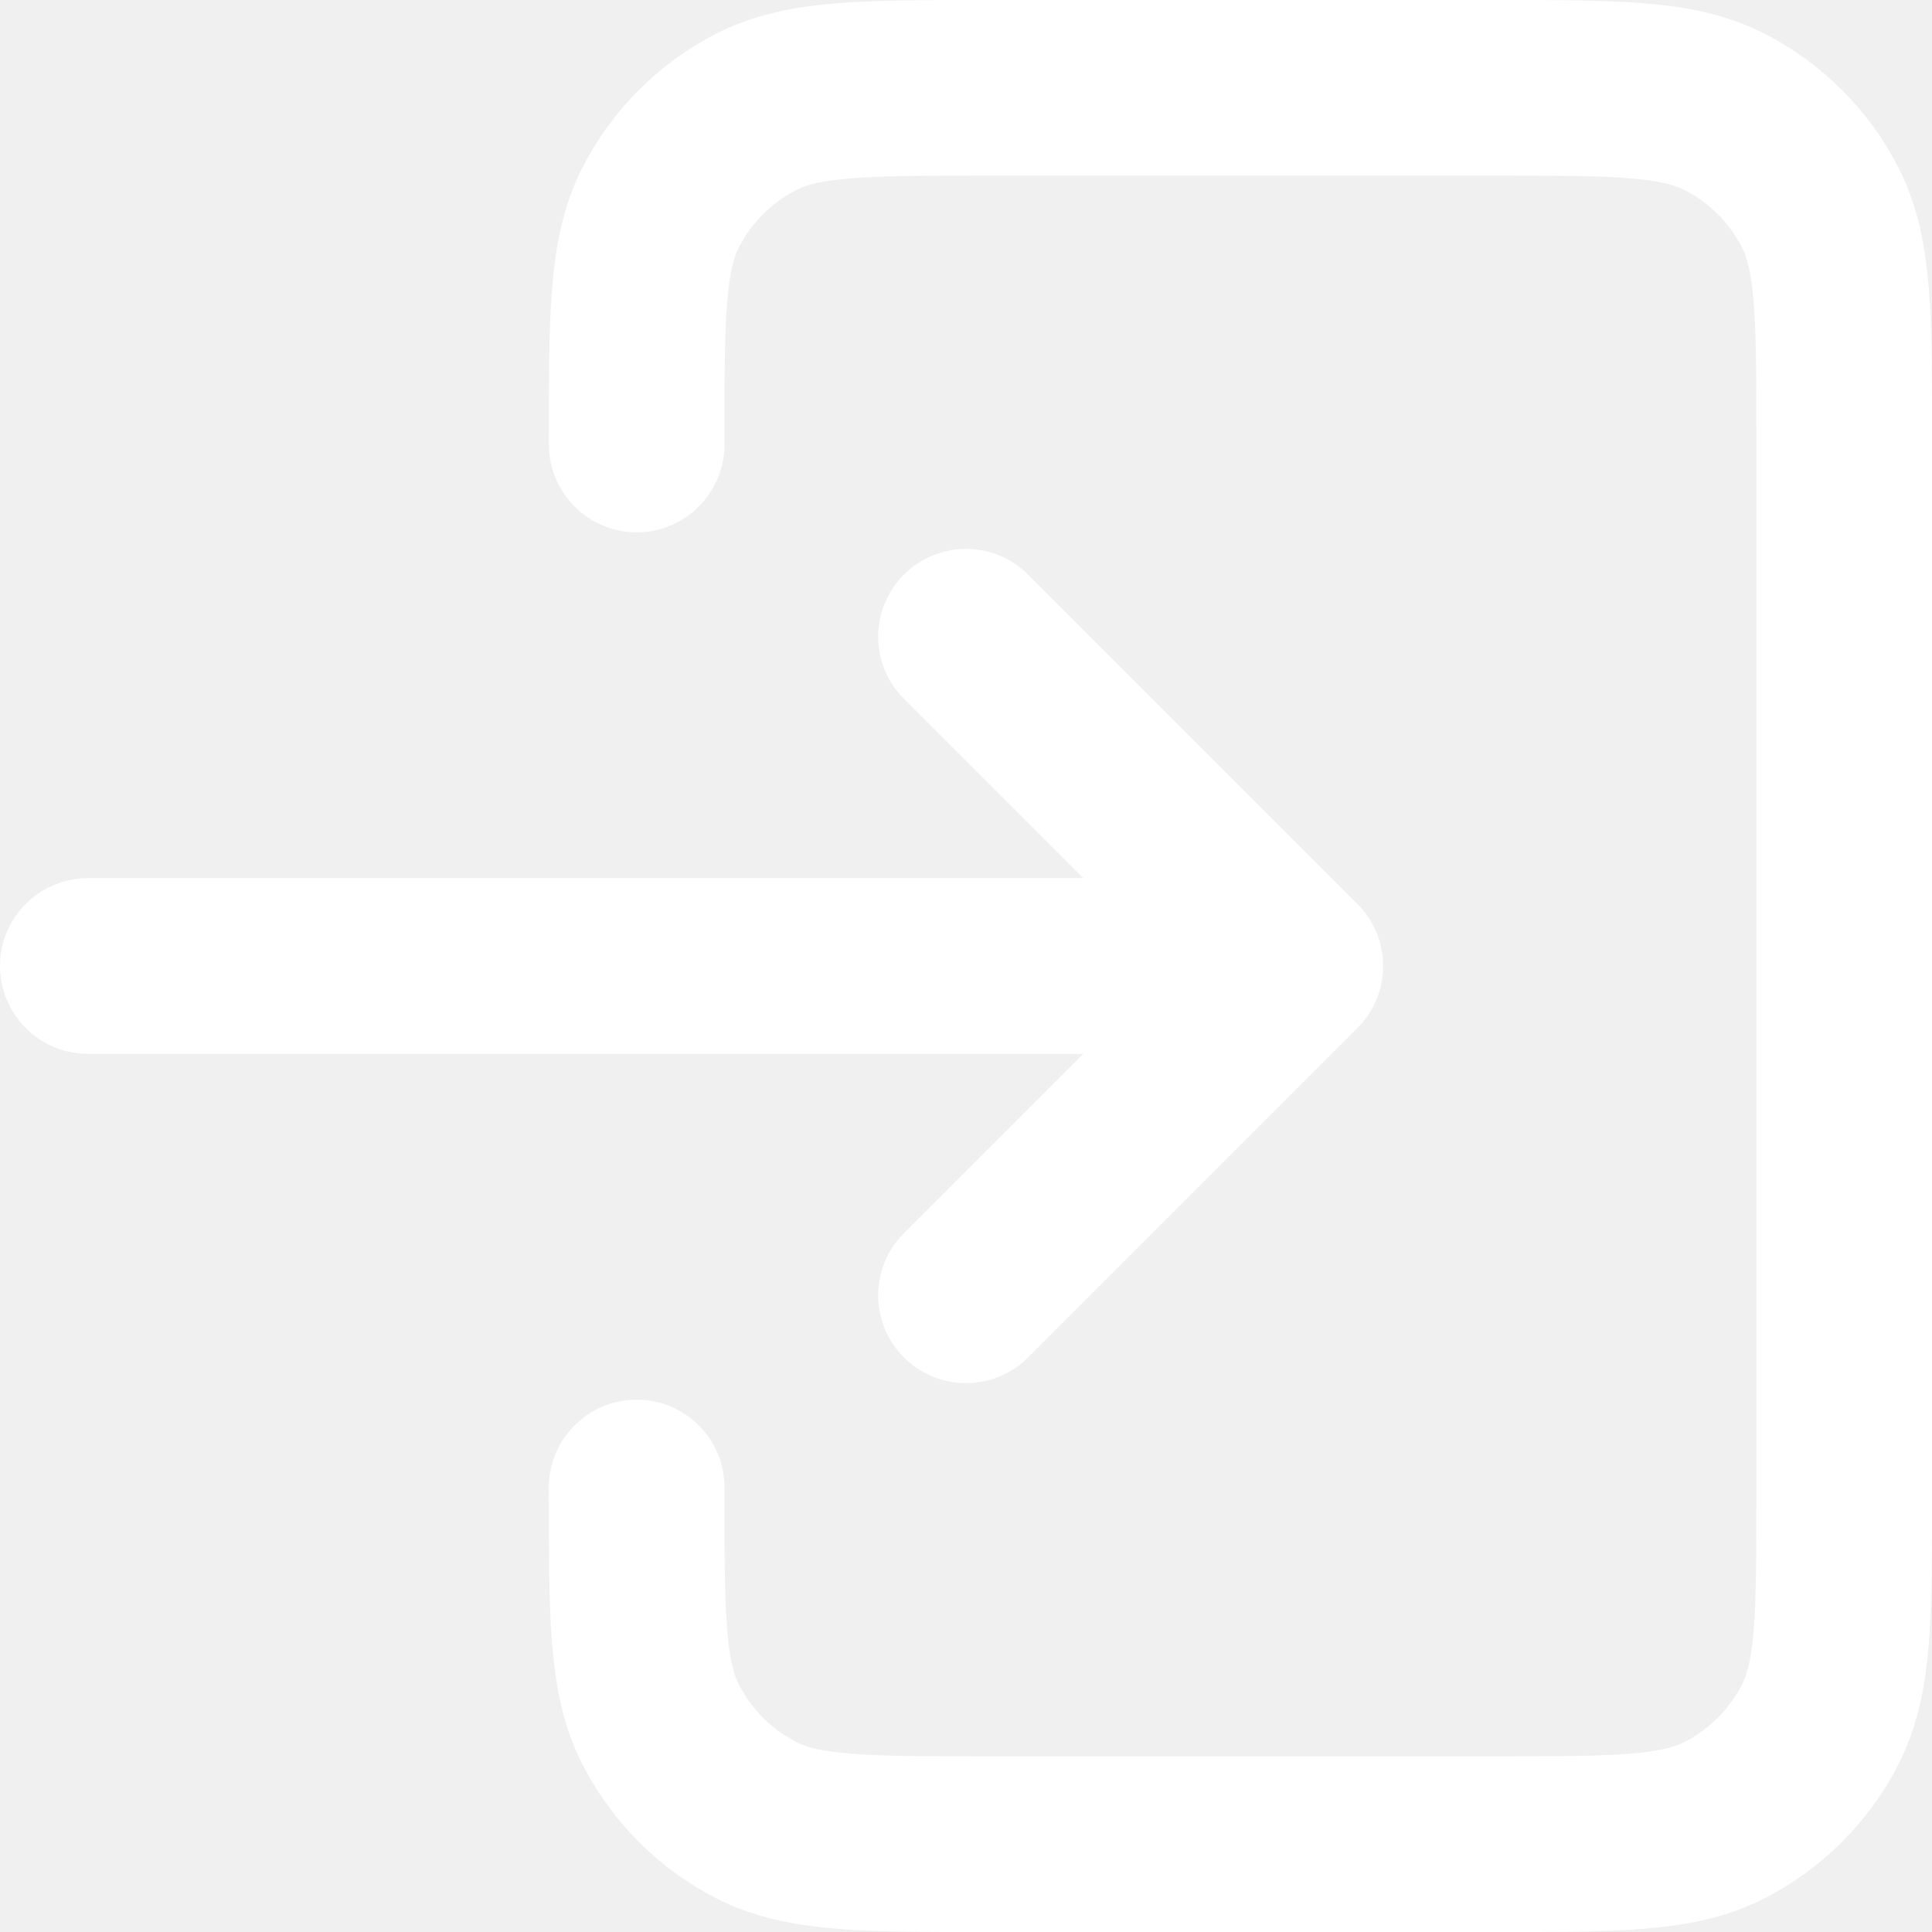
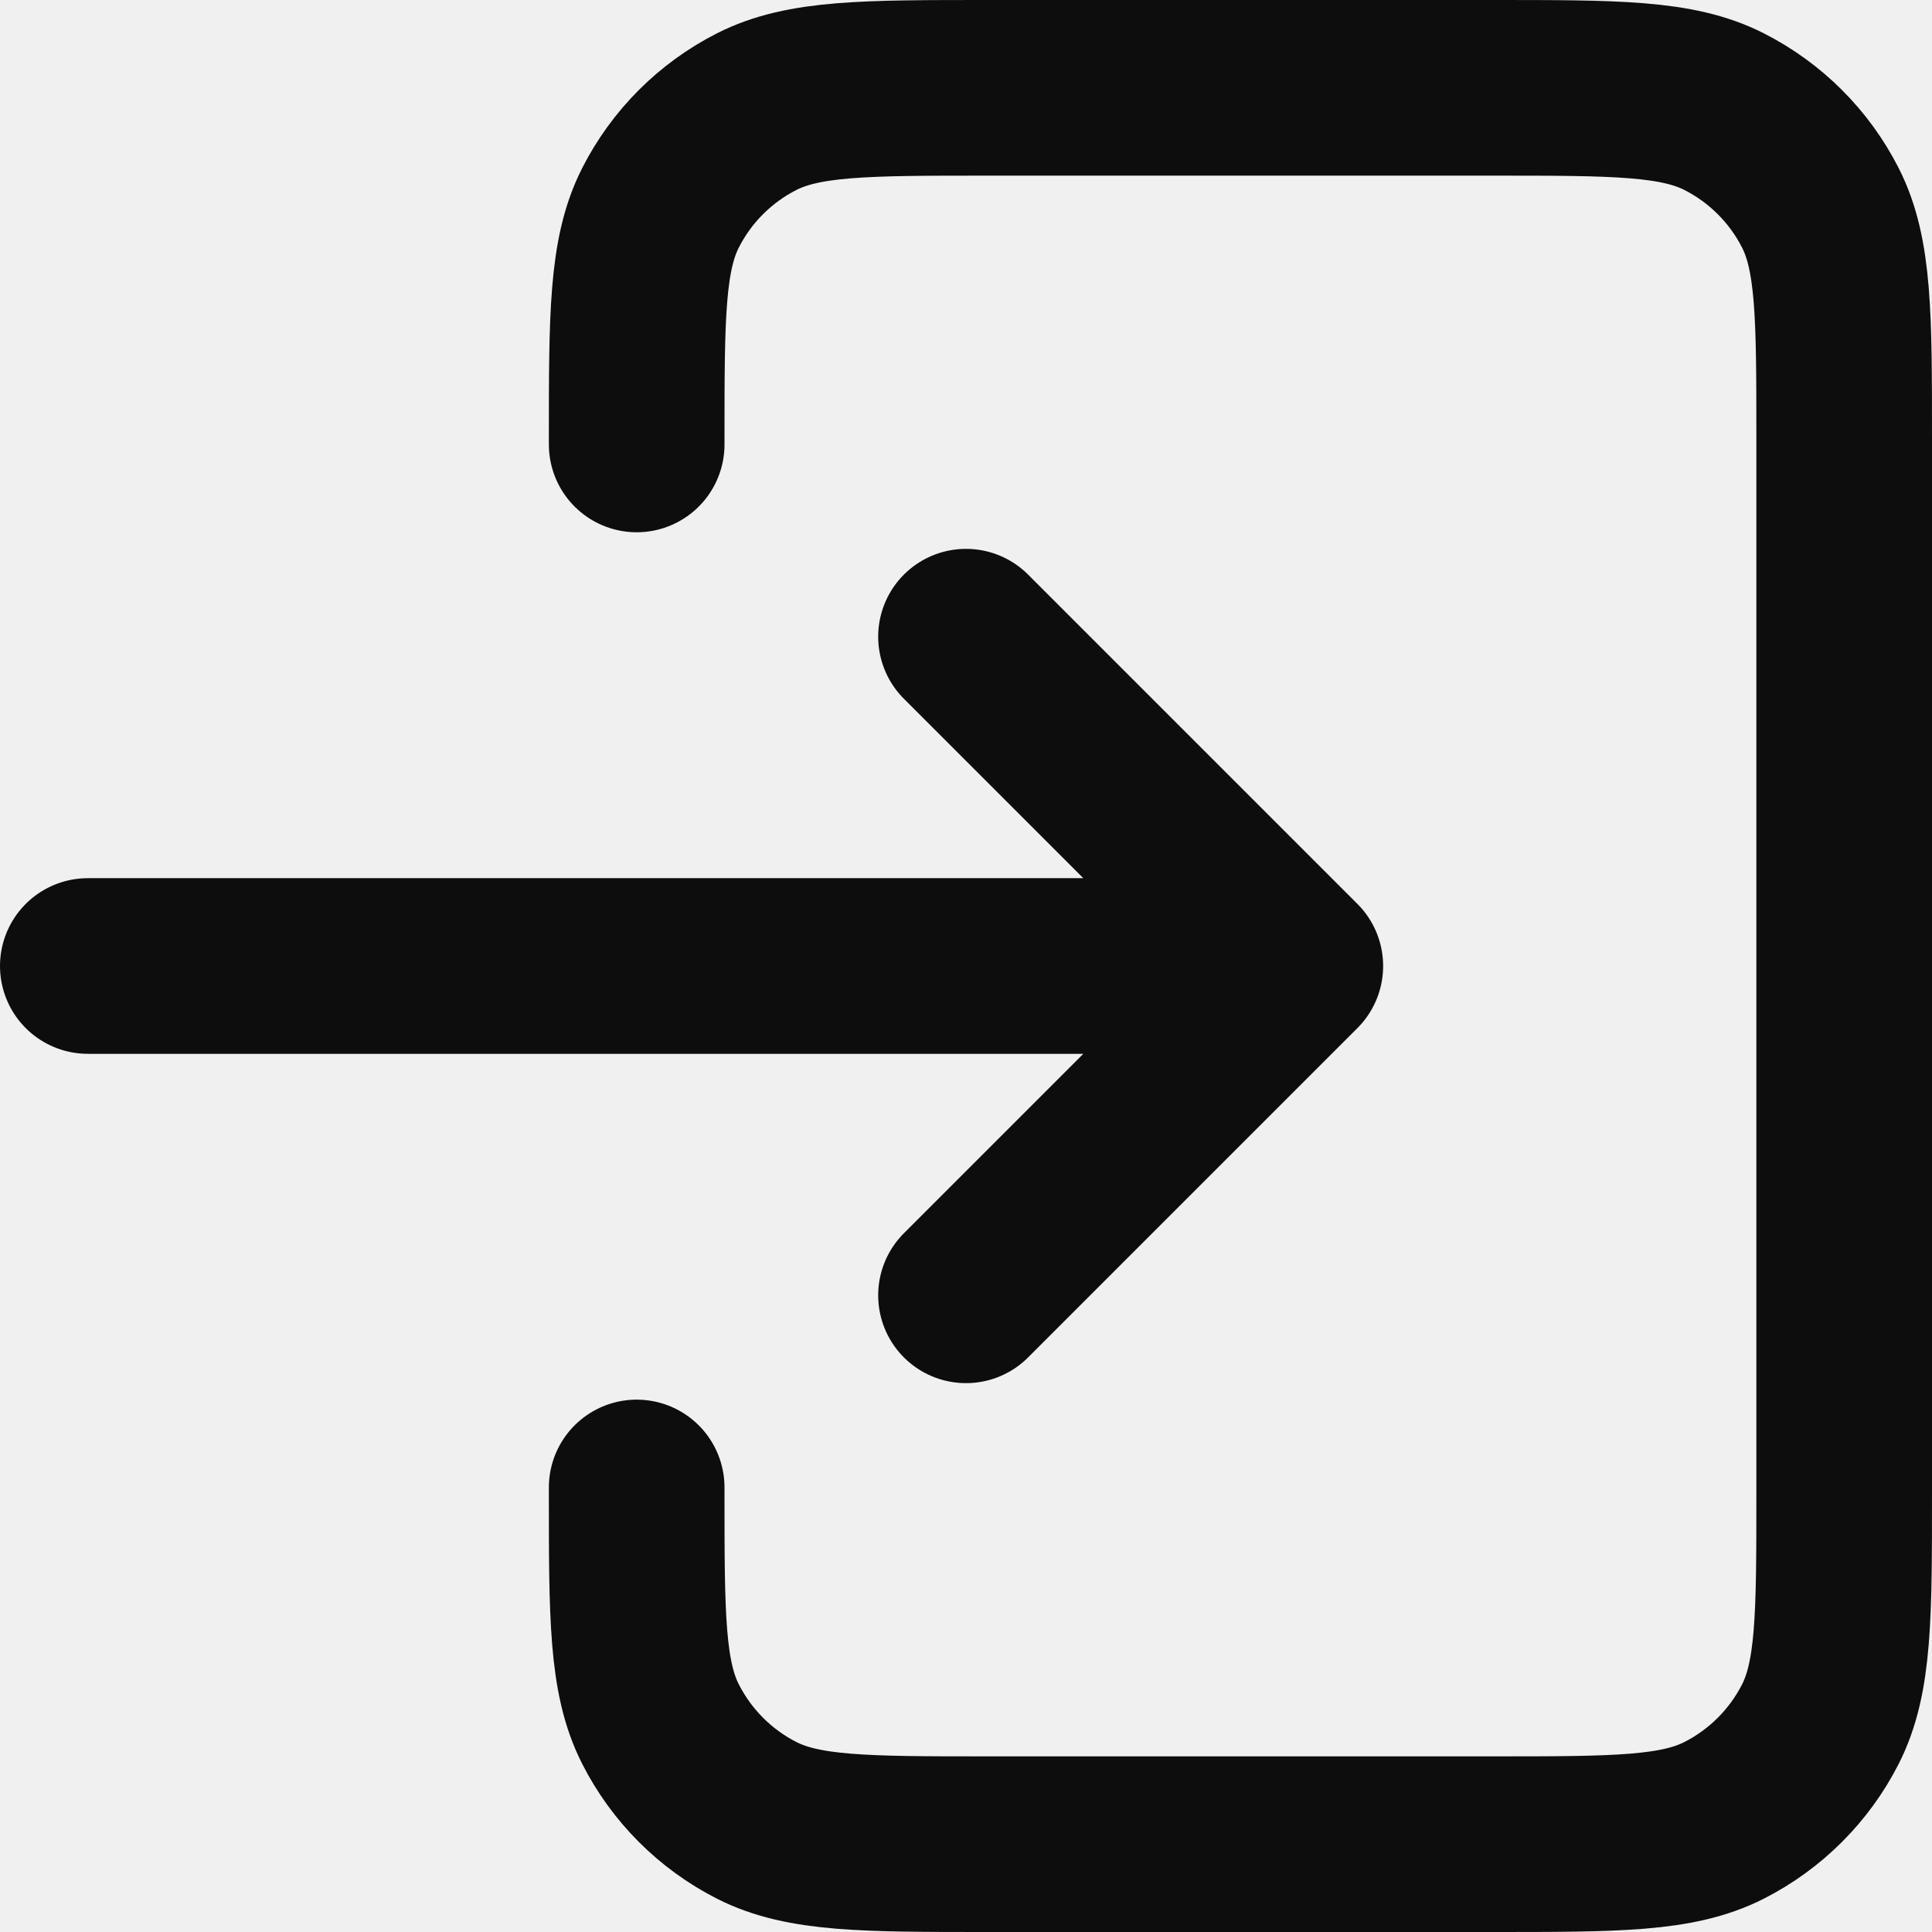
<svg xmlns="http://www.w3.org/2000/svg" width="22" height="22" viewBox="0 0 22 22" fill="none">
-   <path d="M11 14.75L14.75 11M14.75 11L11 7.25M14.75 11H1M7.25 5.061V5C7.25 3.6 7.25 2.9 7.522 2.365C7.762 1.894 8.144 1.512 8.615 1.272C9.15 1 9.85 1 11.25 1H17C18.4 1 19.099 1 19.634 1.272C20.105 1.512 20.488 1.894 20.728 2.365C21 2.899 21 3.599 21 4.996V17.005C21 18.402 21 19.101 20.728 19.635C20.488 20.105 20.105 20.488 19.634 20.728C19.1 21 18.401 21 17.004 21H11.246C9.849 21 9.149 21 8.615 20.728C8.144 20.488 7.762 20.105 7.522 19.634C7.25 19.1 7.25 18.4 7.25 17V16.938" stroke="white" stroke-width="2" stroke-linecap="round" stroke-linejoin="round" />
+   <path d="M11 14.75L14.75 11M14.75 11L11 7.25M14.75 11H1M7.25 5.061V5C7.25 3.6 7.25 2.9 7.522 2.365C7.762 1.894 8.144 1.512 8.615 1.272C9.15 1 9.85 1 11.25 1H17C18.4 1 19.099 1 19.634 1.272C20.105 1.512 20.488 1.894 20.728 2.365C21 2.899 21 3.599 21 4.996V17.005C21 18.402 21 19.101 20.728 19.635C20.488 20.105 20.105 20.488 19.634 20.728C19.1 21 18.401 21 17.004 21H11.246C9.849 21 9.149 21 8.615 20.728C8.144 20.488 7.762 20.105 7.522 19.634C7.25 19.1 7.25 18.4 7.25 17V16.938" stroke="#0D0D0D" stroke-width="2" stroke-linecap="round" stroke-linejoin="round" />
</svg>
